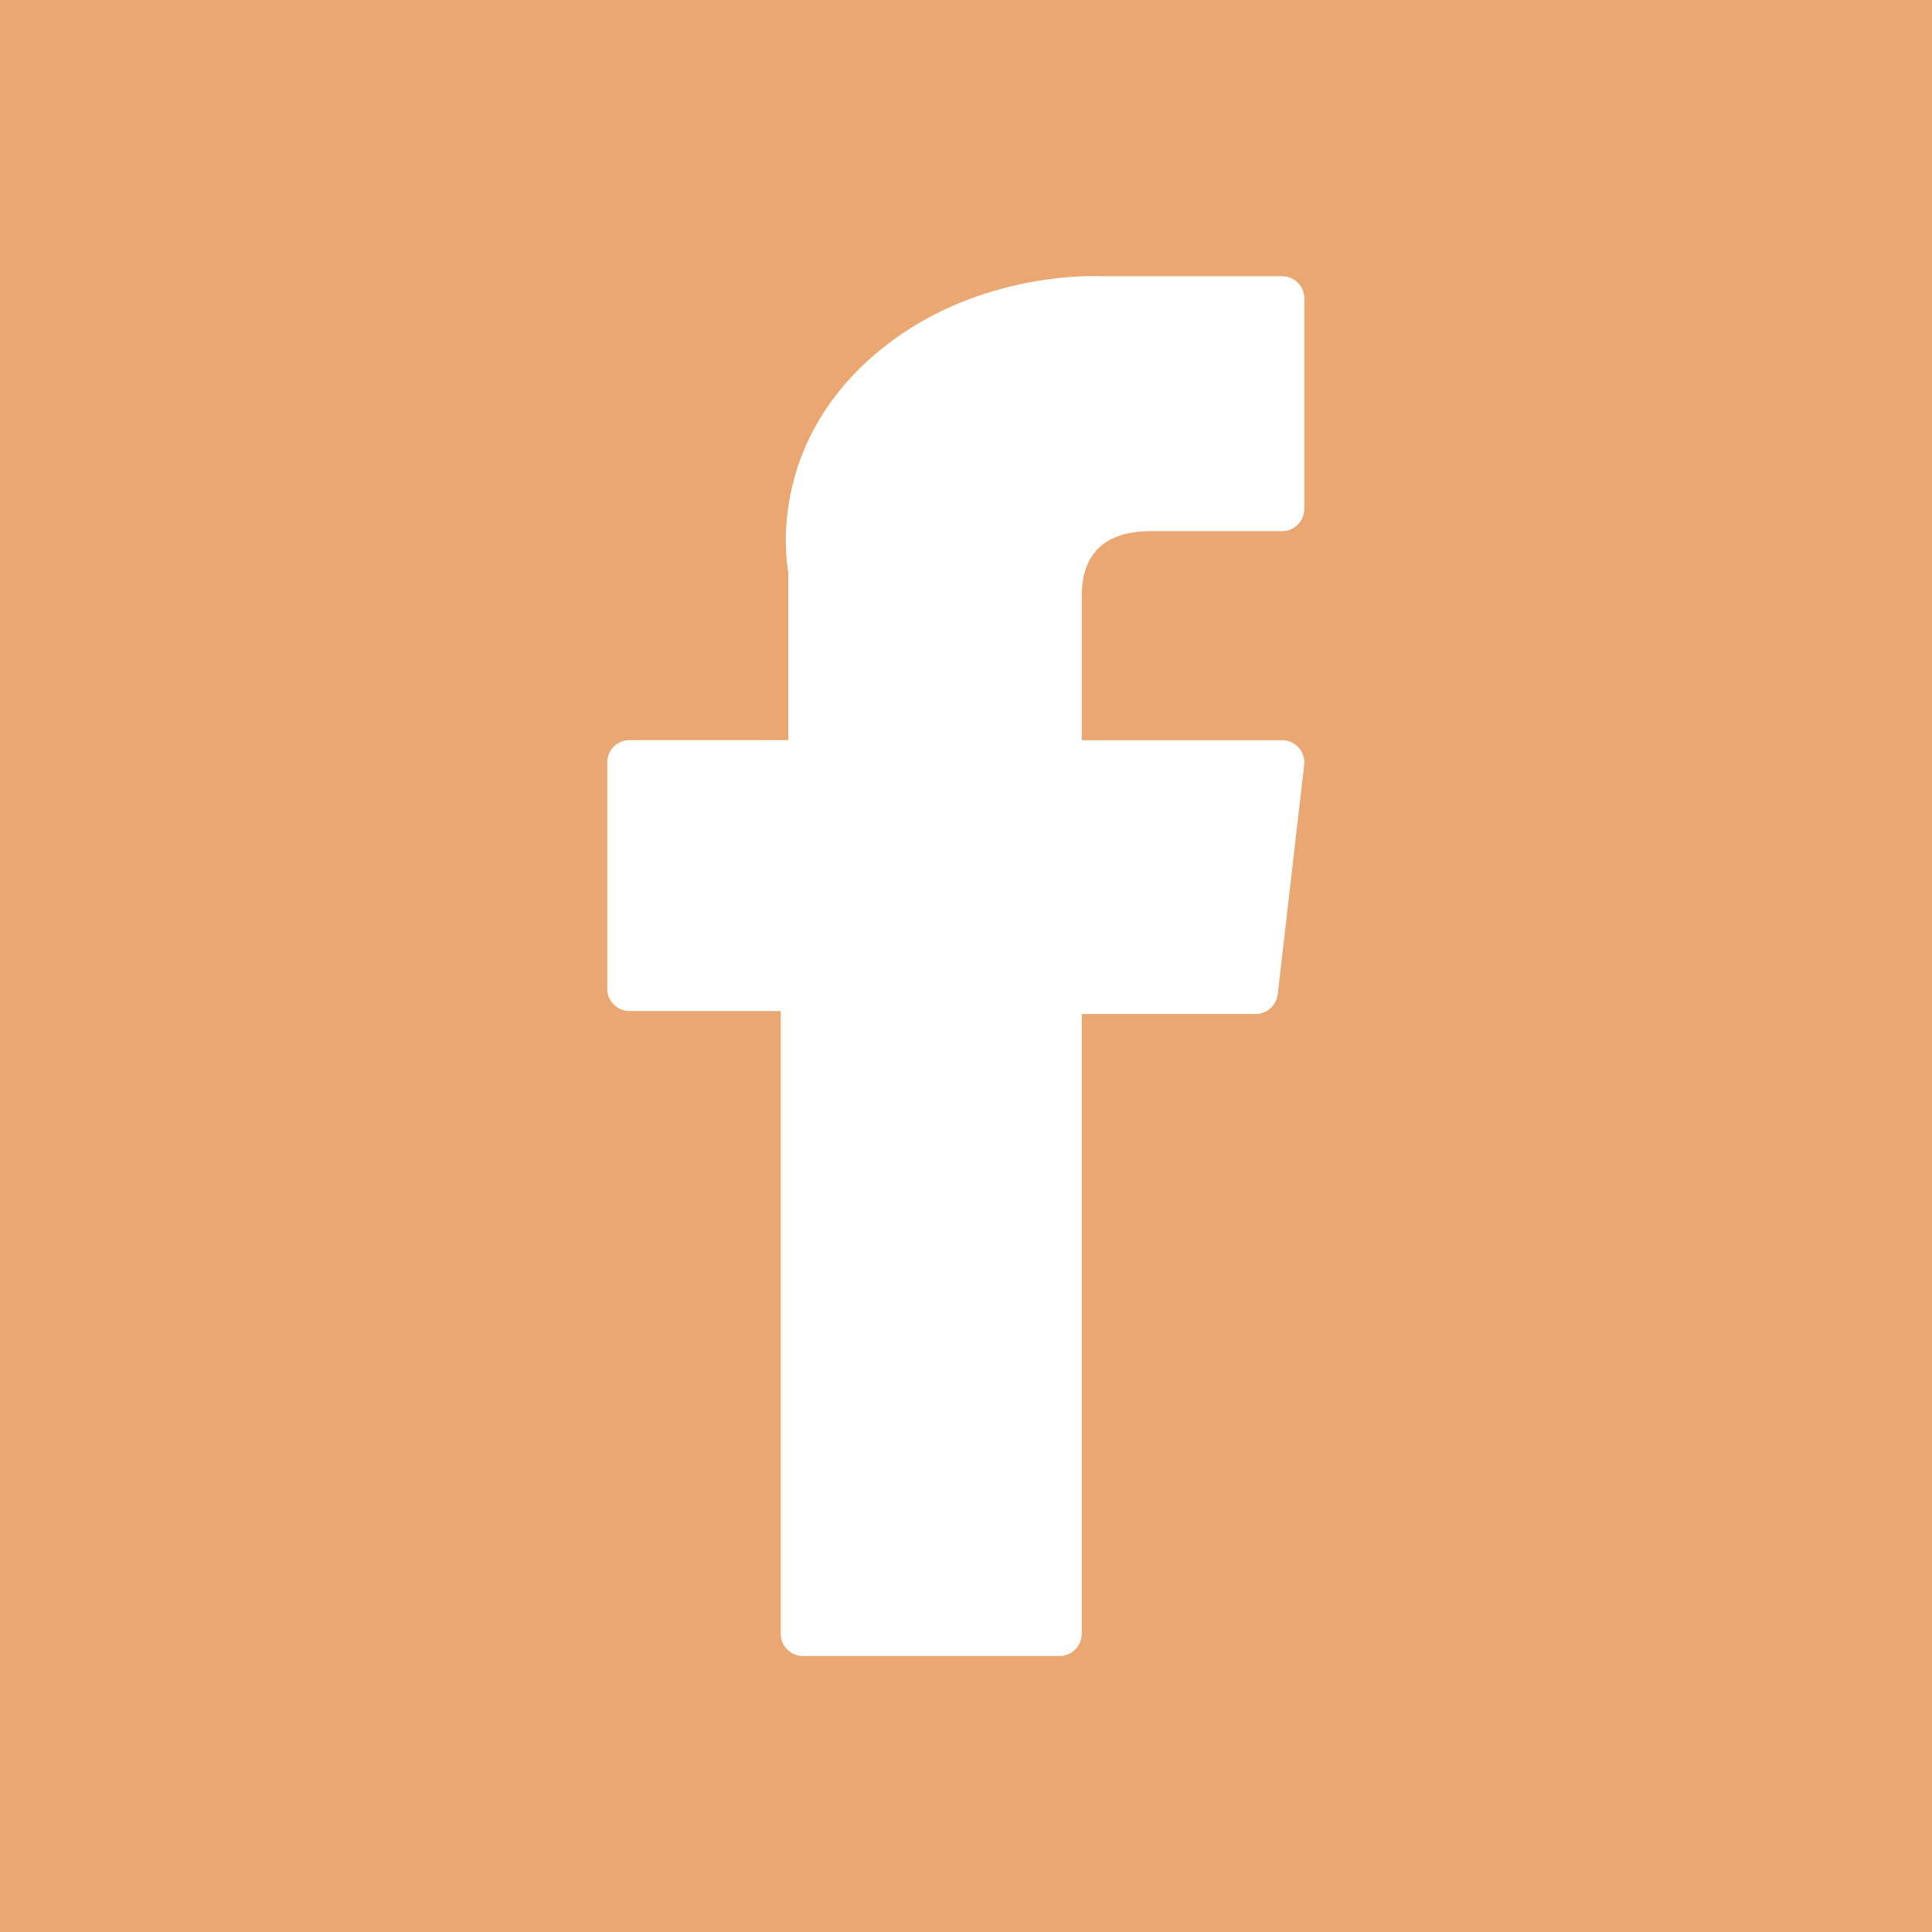
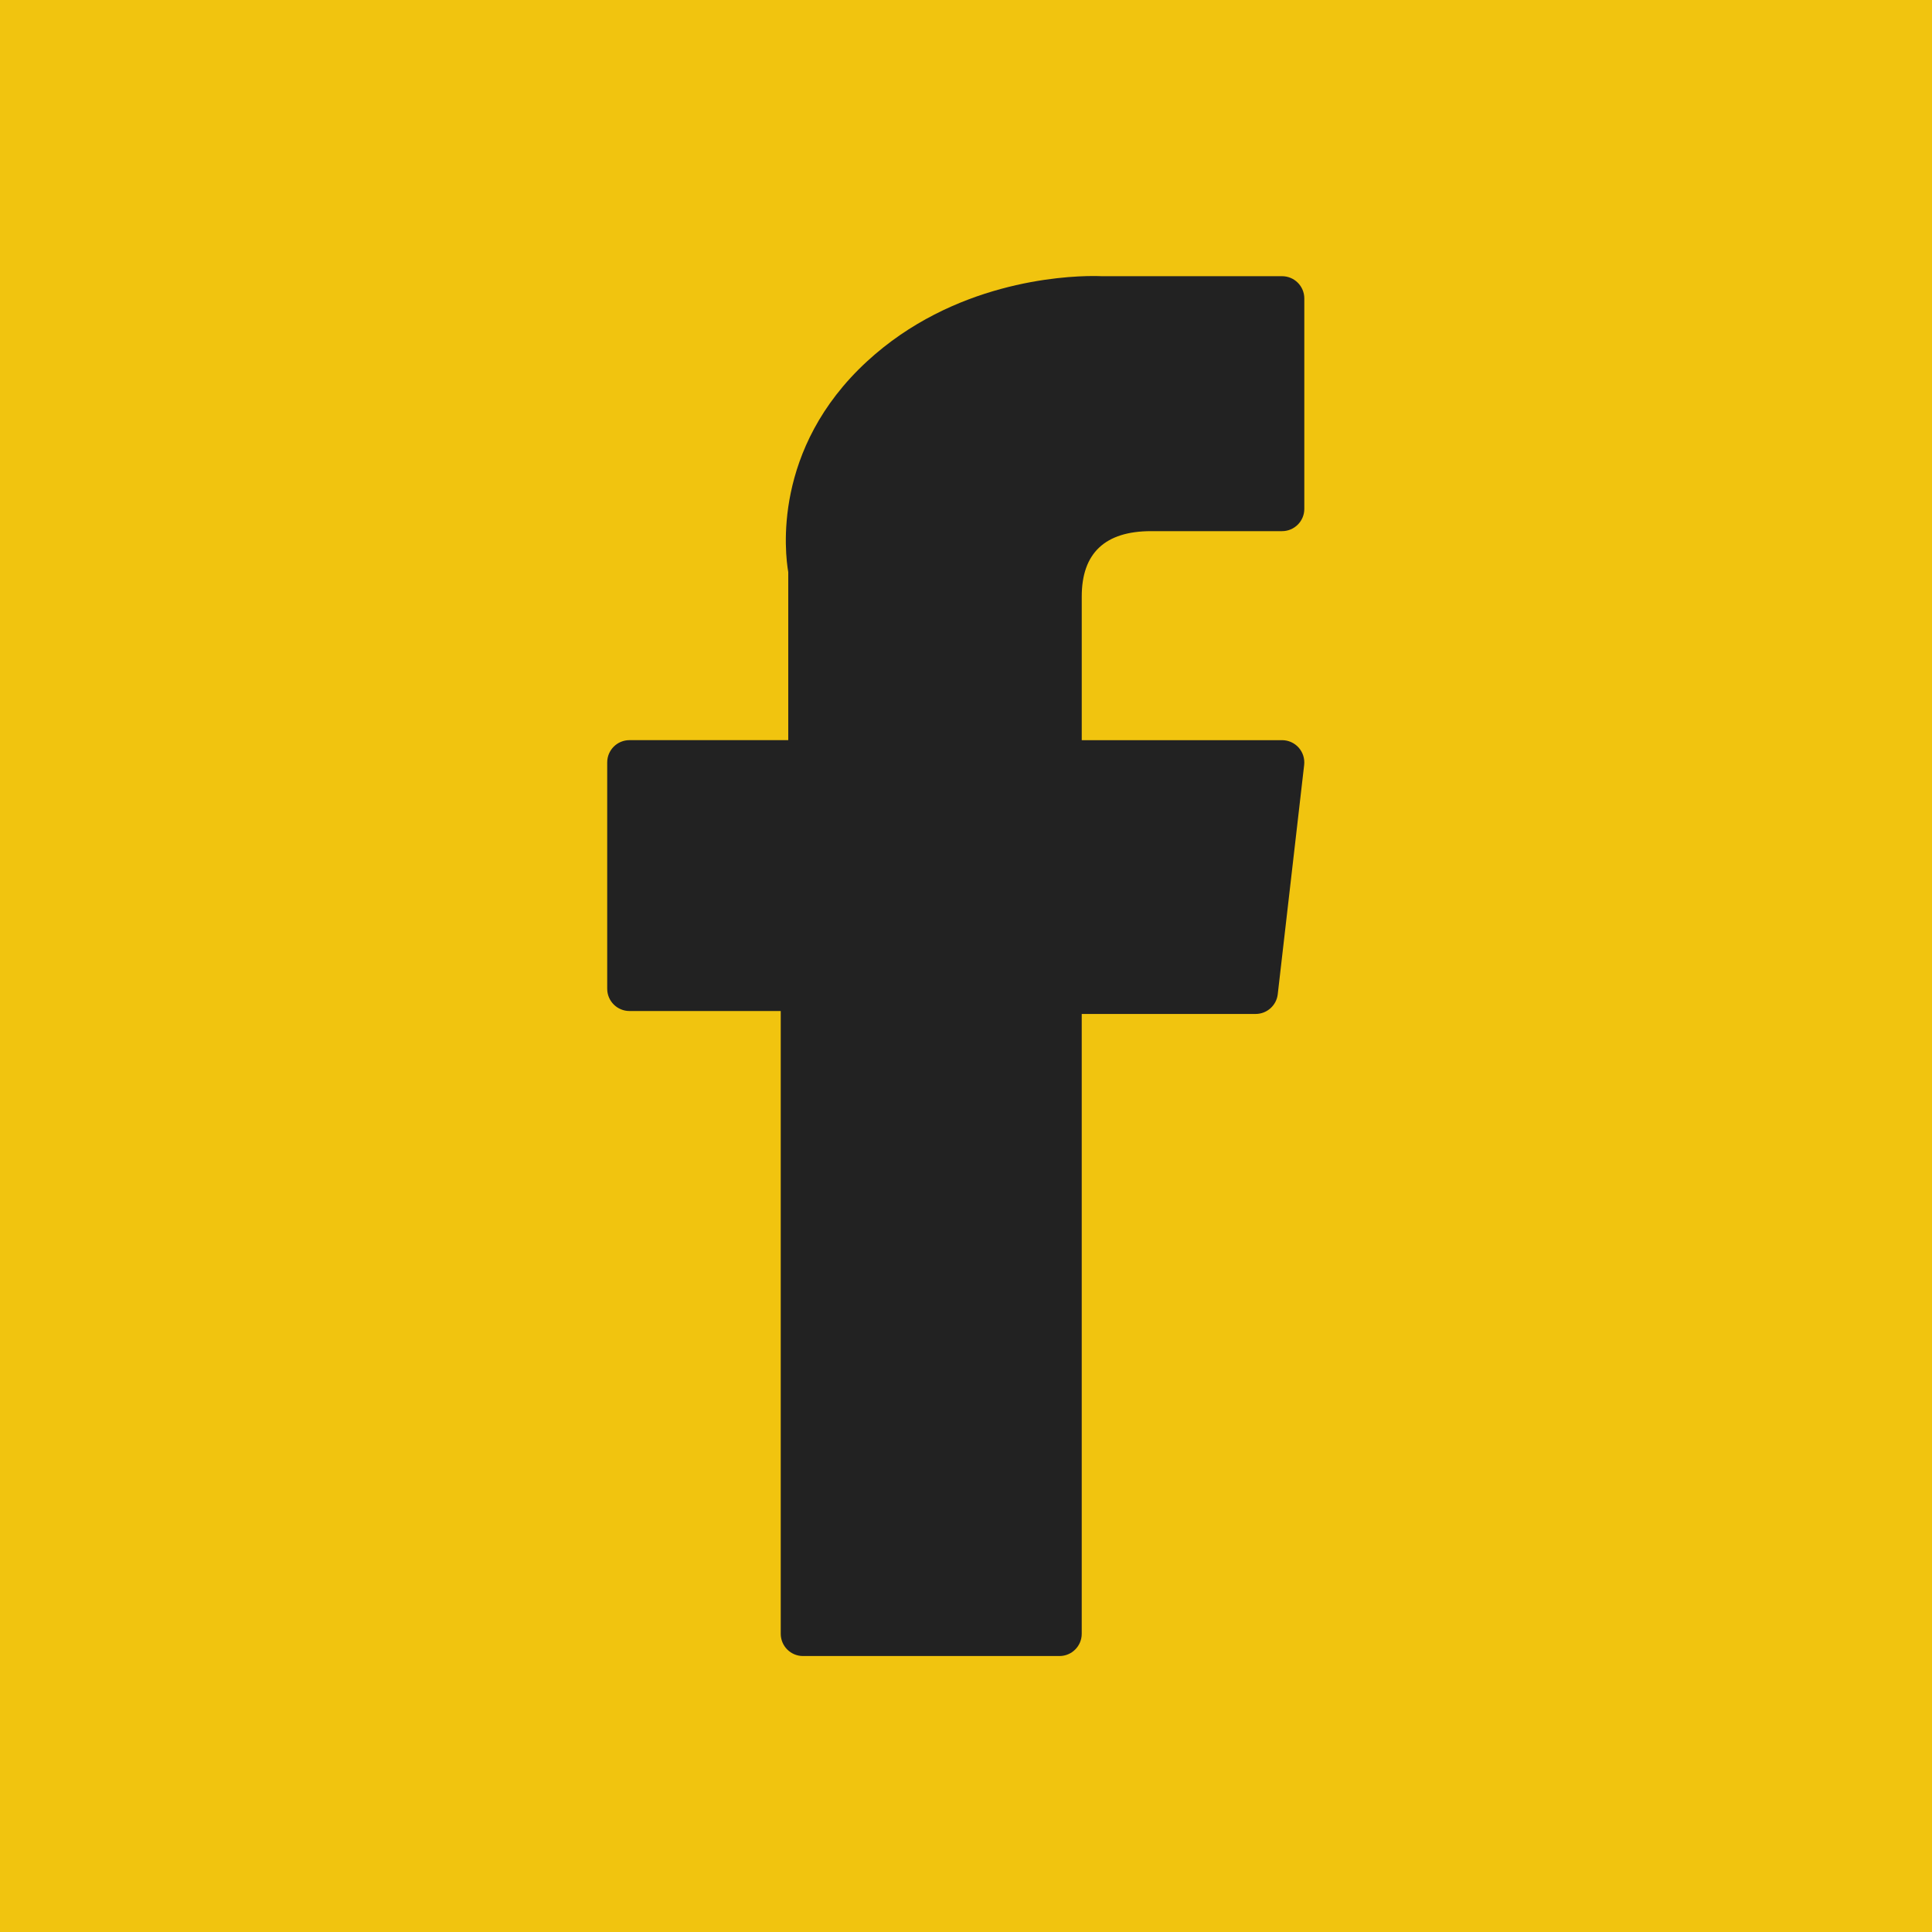
<svg xmlns="http://www.w3.org/2000/svg" width="100" height="100" viewBox="0 0 100 100" fill="none">
-   <rect width="100" height="100" fill="#EBA771" />
-   <path d="M32.581 52.33H40.411V84.564C40.411 85.2 40.926 85.716 41.563 85.716H54.838C55.475 85.716 55.99 85.2 55.99 84.564V52.482H64.991C65.576 52.482 66.069 52.043 66.136 51.461L67.503 39.594C67.54 39.268 67.437 38.941 67.219 38.696C67 38.451 66.687 38.311 66.359 38.311H55.991V30.872C55.991 28.63 57.198 27.492 59.58 27.492C59.919 27.492 66.359 27.492 66.359 27.492C66.995 27.492 67.511 26.977 67.511 26.34V15.448C67.511 14.811 66.995 14.296 66.359 14.296H57.016C56.95 14.292 56.804 14.287 56.589 14.287C54.968 14.287 49.333 14.605 44.883 18.7C39.951 23.237 40.637 28.67 40.8 29.612V38.31H32.581C31.945 38.31 31.429 38.826 31.429 39.462V51.178C31.429 51.814 31.945 52.33 32.581 52.33Z" fill="white" />
+   <rect width="100" height="100" fill="#F1C40F" />
+   <path d="M32.581 52.33H40.411V84.564C40.411 85.2 40.926 85.716 41.563 85.716H54.838C55.475 85.716 55.99 85.2 55.99 84.564V52.482H64.991C65.576 52.482 66.069 52.043 66.136 51.461L67.503 39.594C67.54 39.268 67.437 38.941 67.219 38.696C67 38.451 66.687 38.311 66.359 38.311H55.991V30.872C55.991 28.63 57.198 27.492 59.58 27.492C59.919 27.492 66.359 27.492 66.359 27.492C66.995 27.492 67.511 26.977 67.511 26.34V15.448C67.511 14.811 66.995 14.296 66.359 14.296H57.016C56.95 14.292 56.804 14.287 56.589 14.287C54.968 14.287 49.333 14.605 44.883 18.7C39.951 23.237 40.637 28.67 40.8 29.612V38.31H32.581C31.945 38.31 31.429 38.826 31.429 39.462V51.178C31.429 51.814 31.945 52.33 32.581 52.33Z" fill="#222222" />
</svg>
